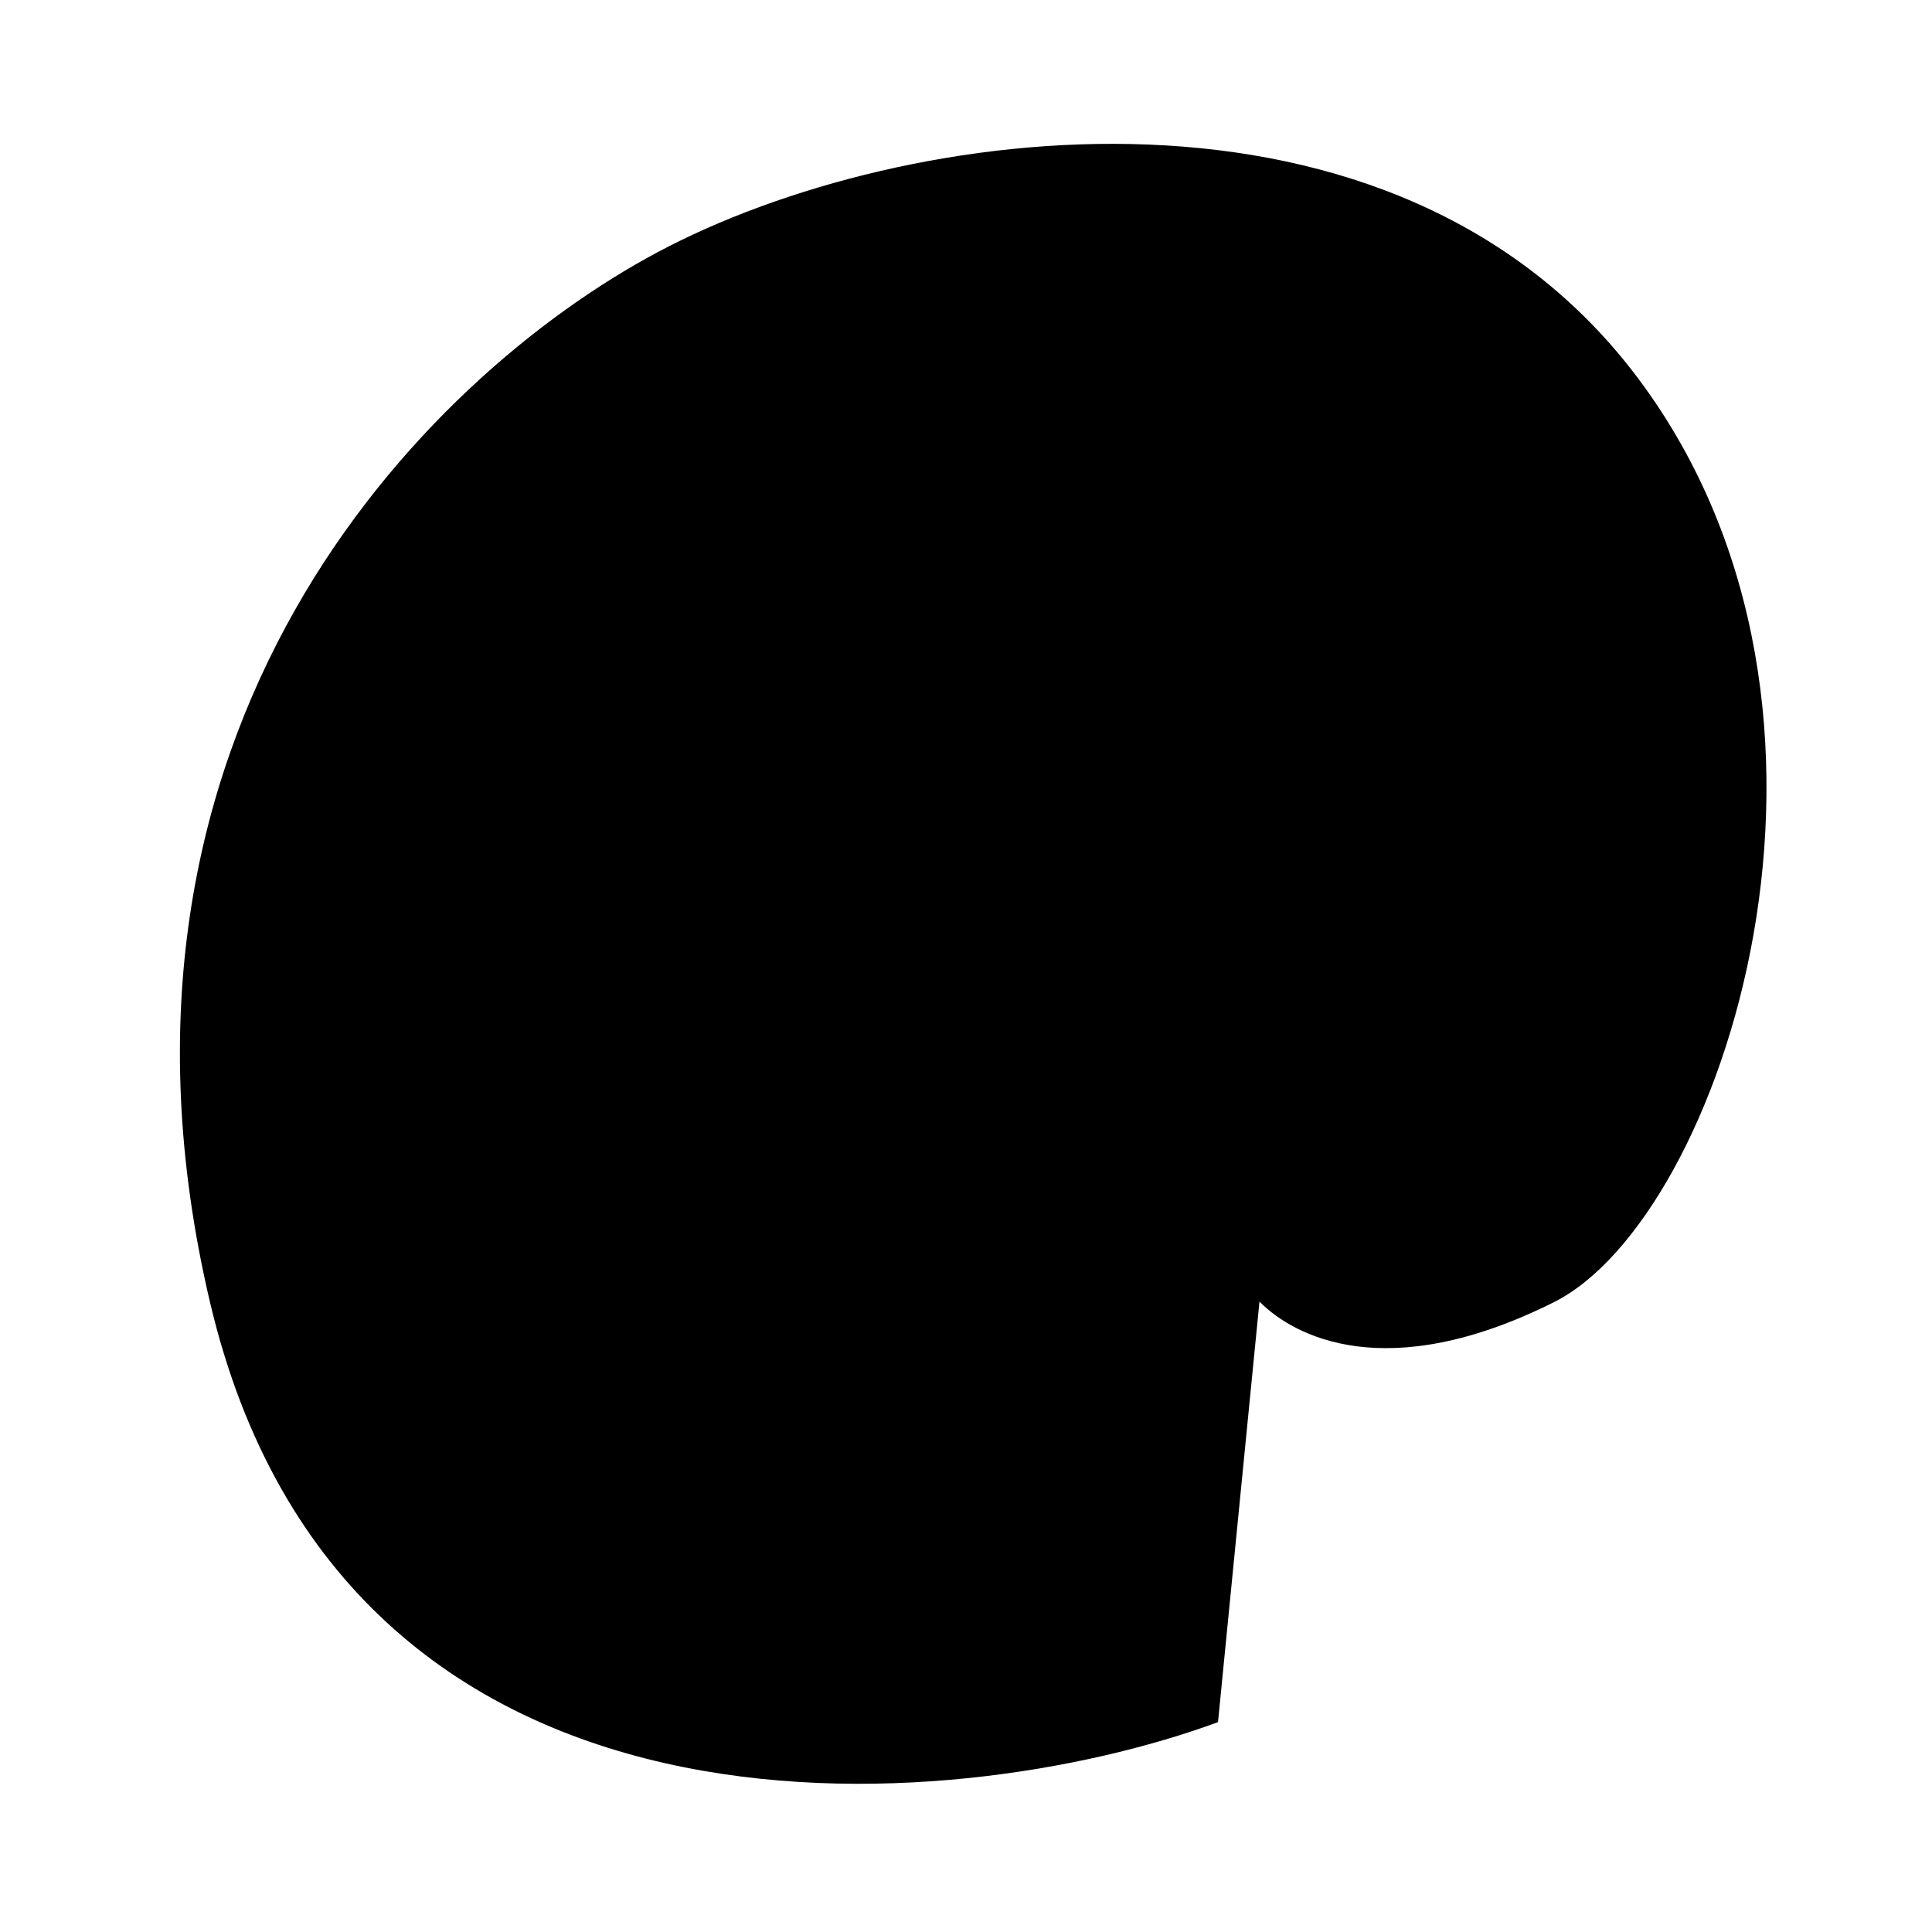
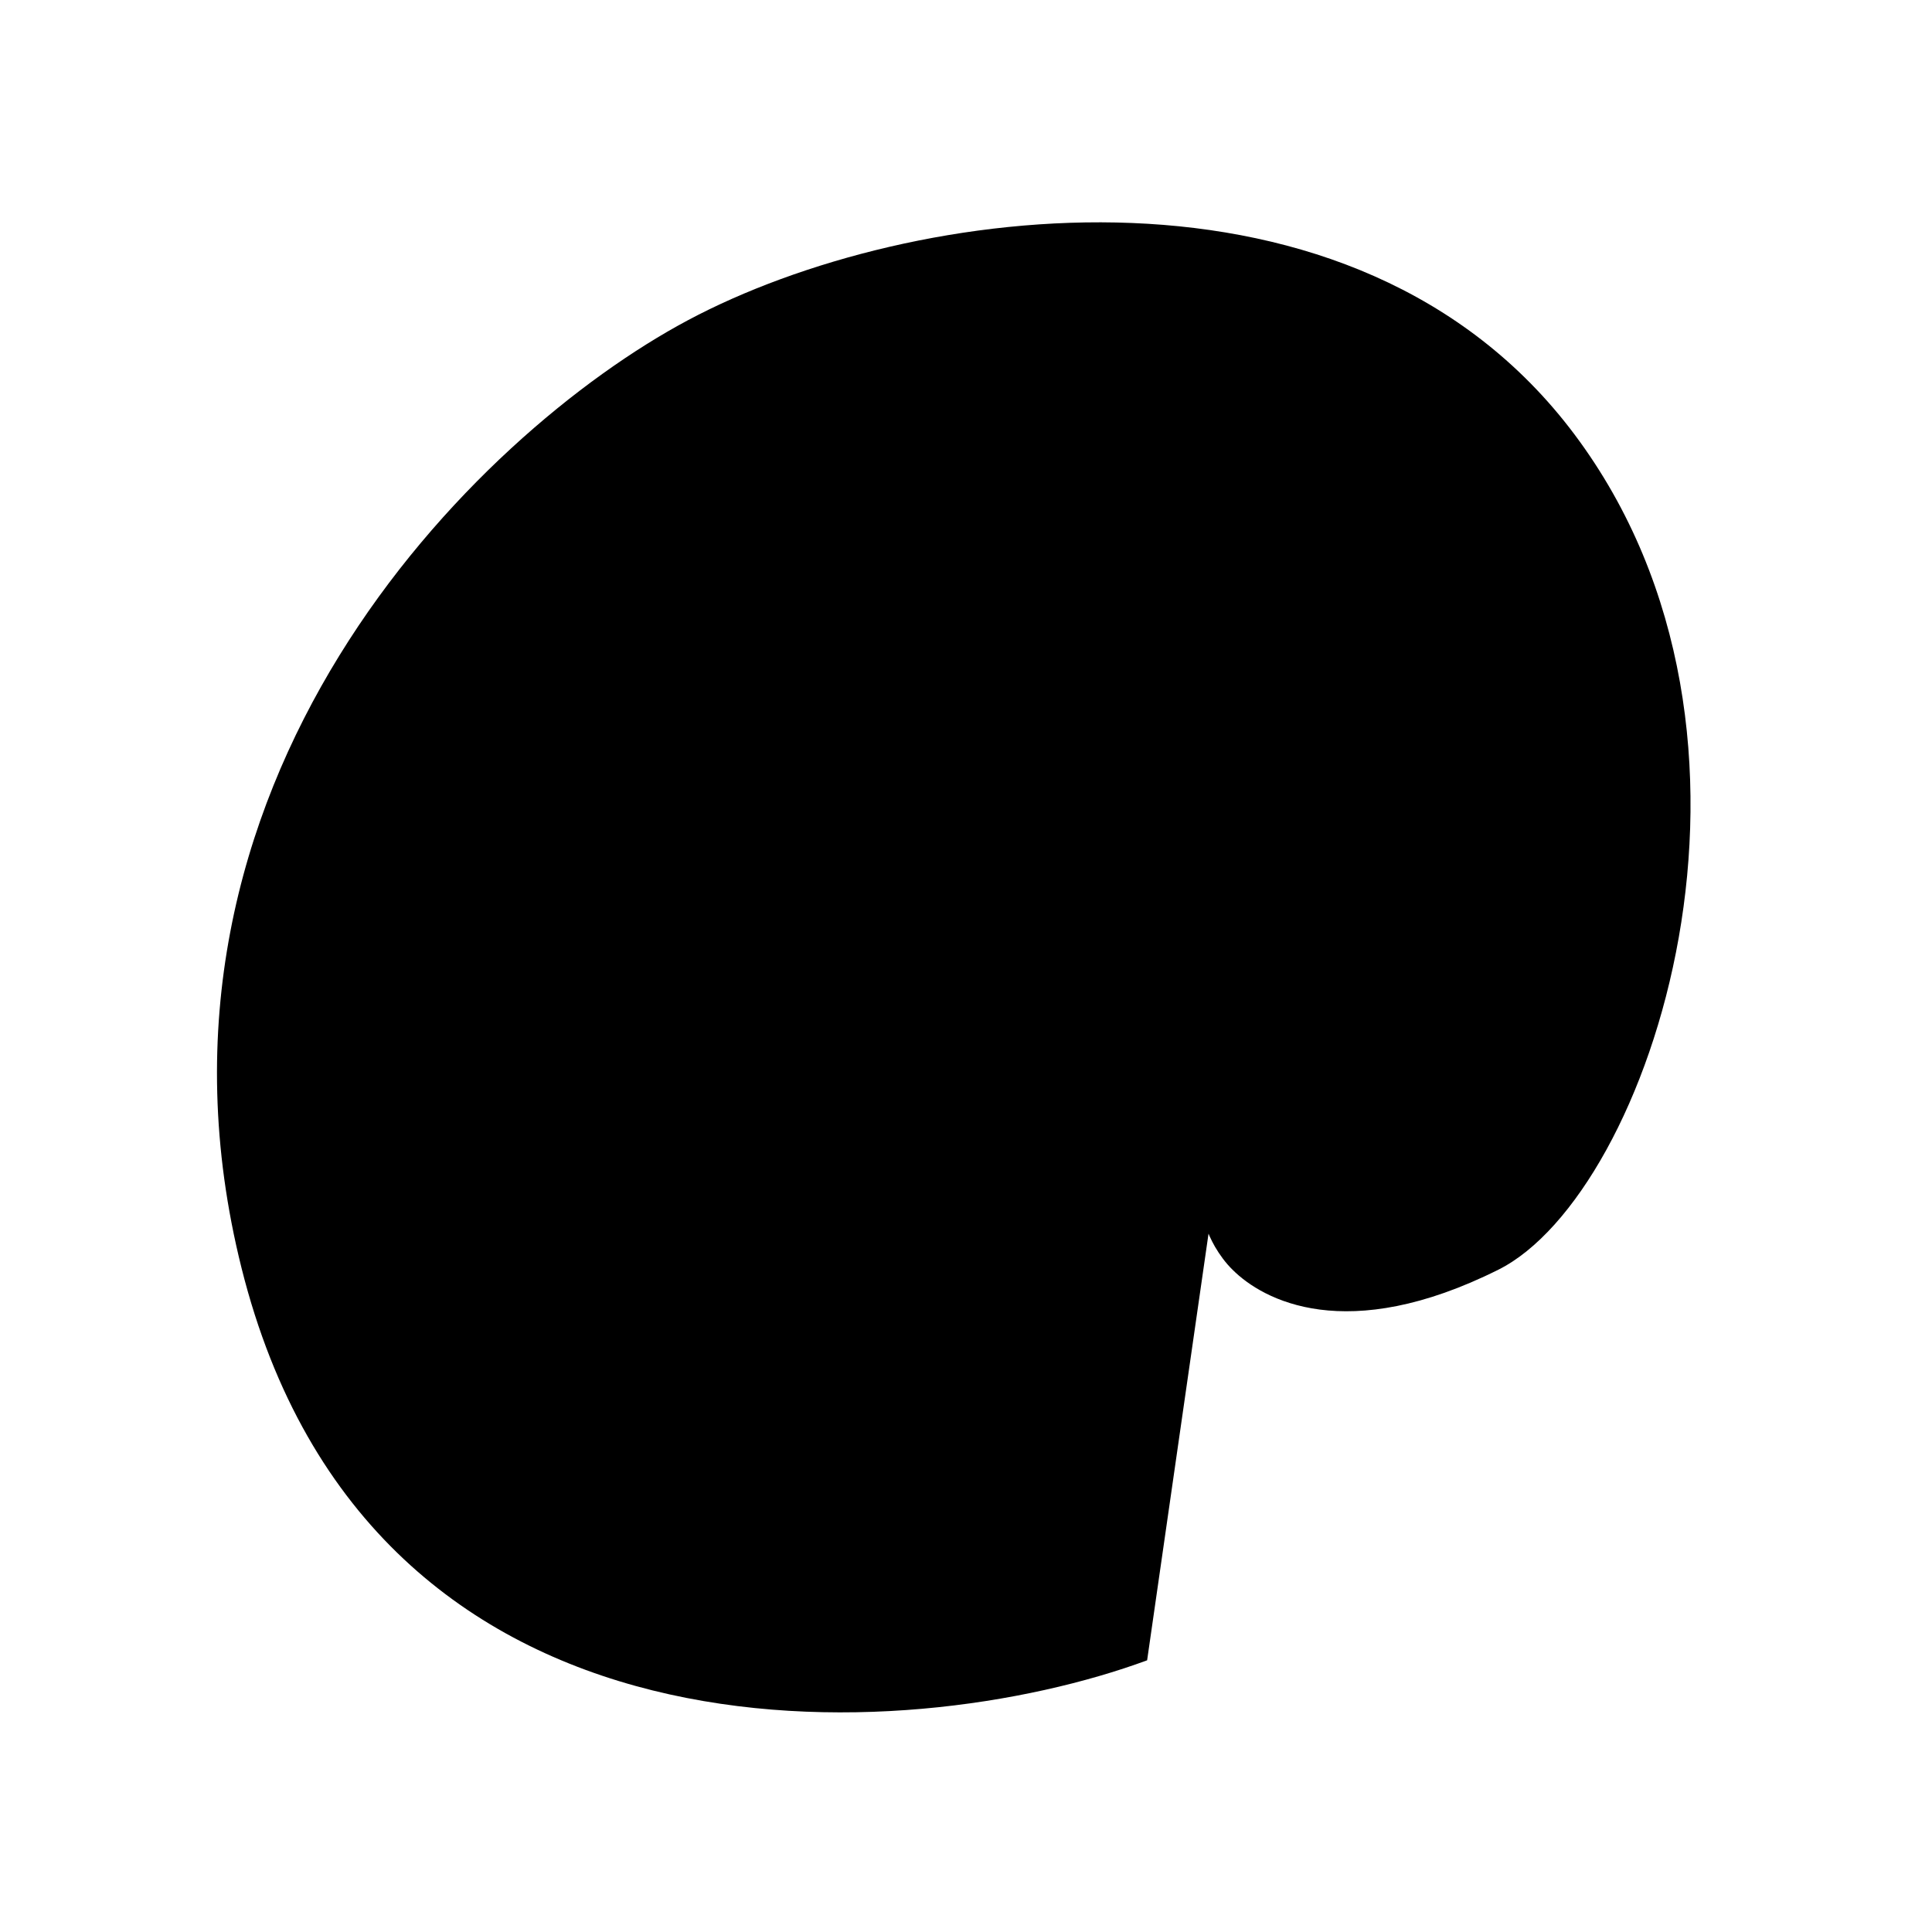
<svg xmlns="http://www.w3.org/2000/svg" viewBox="0 0 16 16">
-   <path class="stroke-linecapround" d="M10.087 14.262C7.884 15.074 2.852 15.514 1.739 10.784C0.626 6.053 3.49 3.132 5.447 2.088C7.483 1.002 11.555 0.451 13.565 3.132C15.652 5.914 14.261 10.088 12.869 10.784C11.478 11.48 10.713 11.062 10.435 10.784C10.371 10.72 10.318 10.649 10.275 10.573C9.989 10.075 10.142 9.457 10.25 8.893L11 5.002" />
-   <path d="M10.999 6.502C10.651 6.038 9.613 5.002 8.5 5.002C7.108 5.002 5.564 6.263 5.217 8.35C4.869 10.437 5.913 11.271 6.956 11.271C7.999 11.271 9.391 10.784 10.086 9.741" />
+   <path class="stroke-linecap-round" d="M9.5 13.75C7.508 14.484 3.066 14.763 2 10.5C1 6.5 3.927 3.596 5.697 2.652C7.538 1.67 11.22 1.172 13.038 3.596C14.925 6.112 13.667 9.886 12.409 10.515C11.15 11.144 10.459 10.767 10.207 10.515C10.149 10.458 10.102 10.393 10.062 10.325C9.804 9.874 9.942 9.315 10.04 8.805L10.718 5.287" />
+   <path d="M10.718 6.643C10.403 6.223 9.464 5.286 8.458 5.286C7.2 5.286 5.804 6.426 5.489 8.313C5.175 10.201 6.119 10.956 7.062 10.956C8.005 10.956 9.264 10.515 9.893 9.572" />
</svg>
